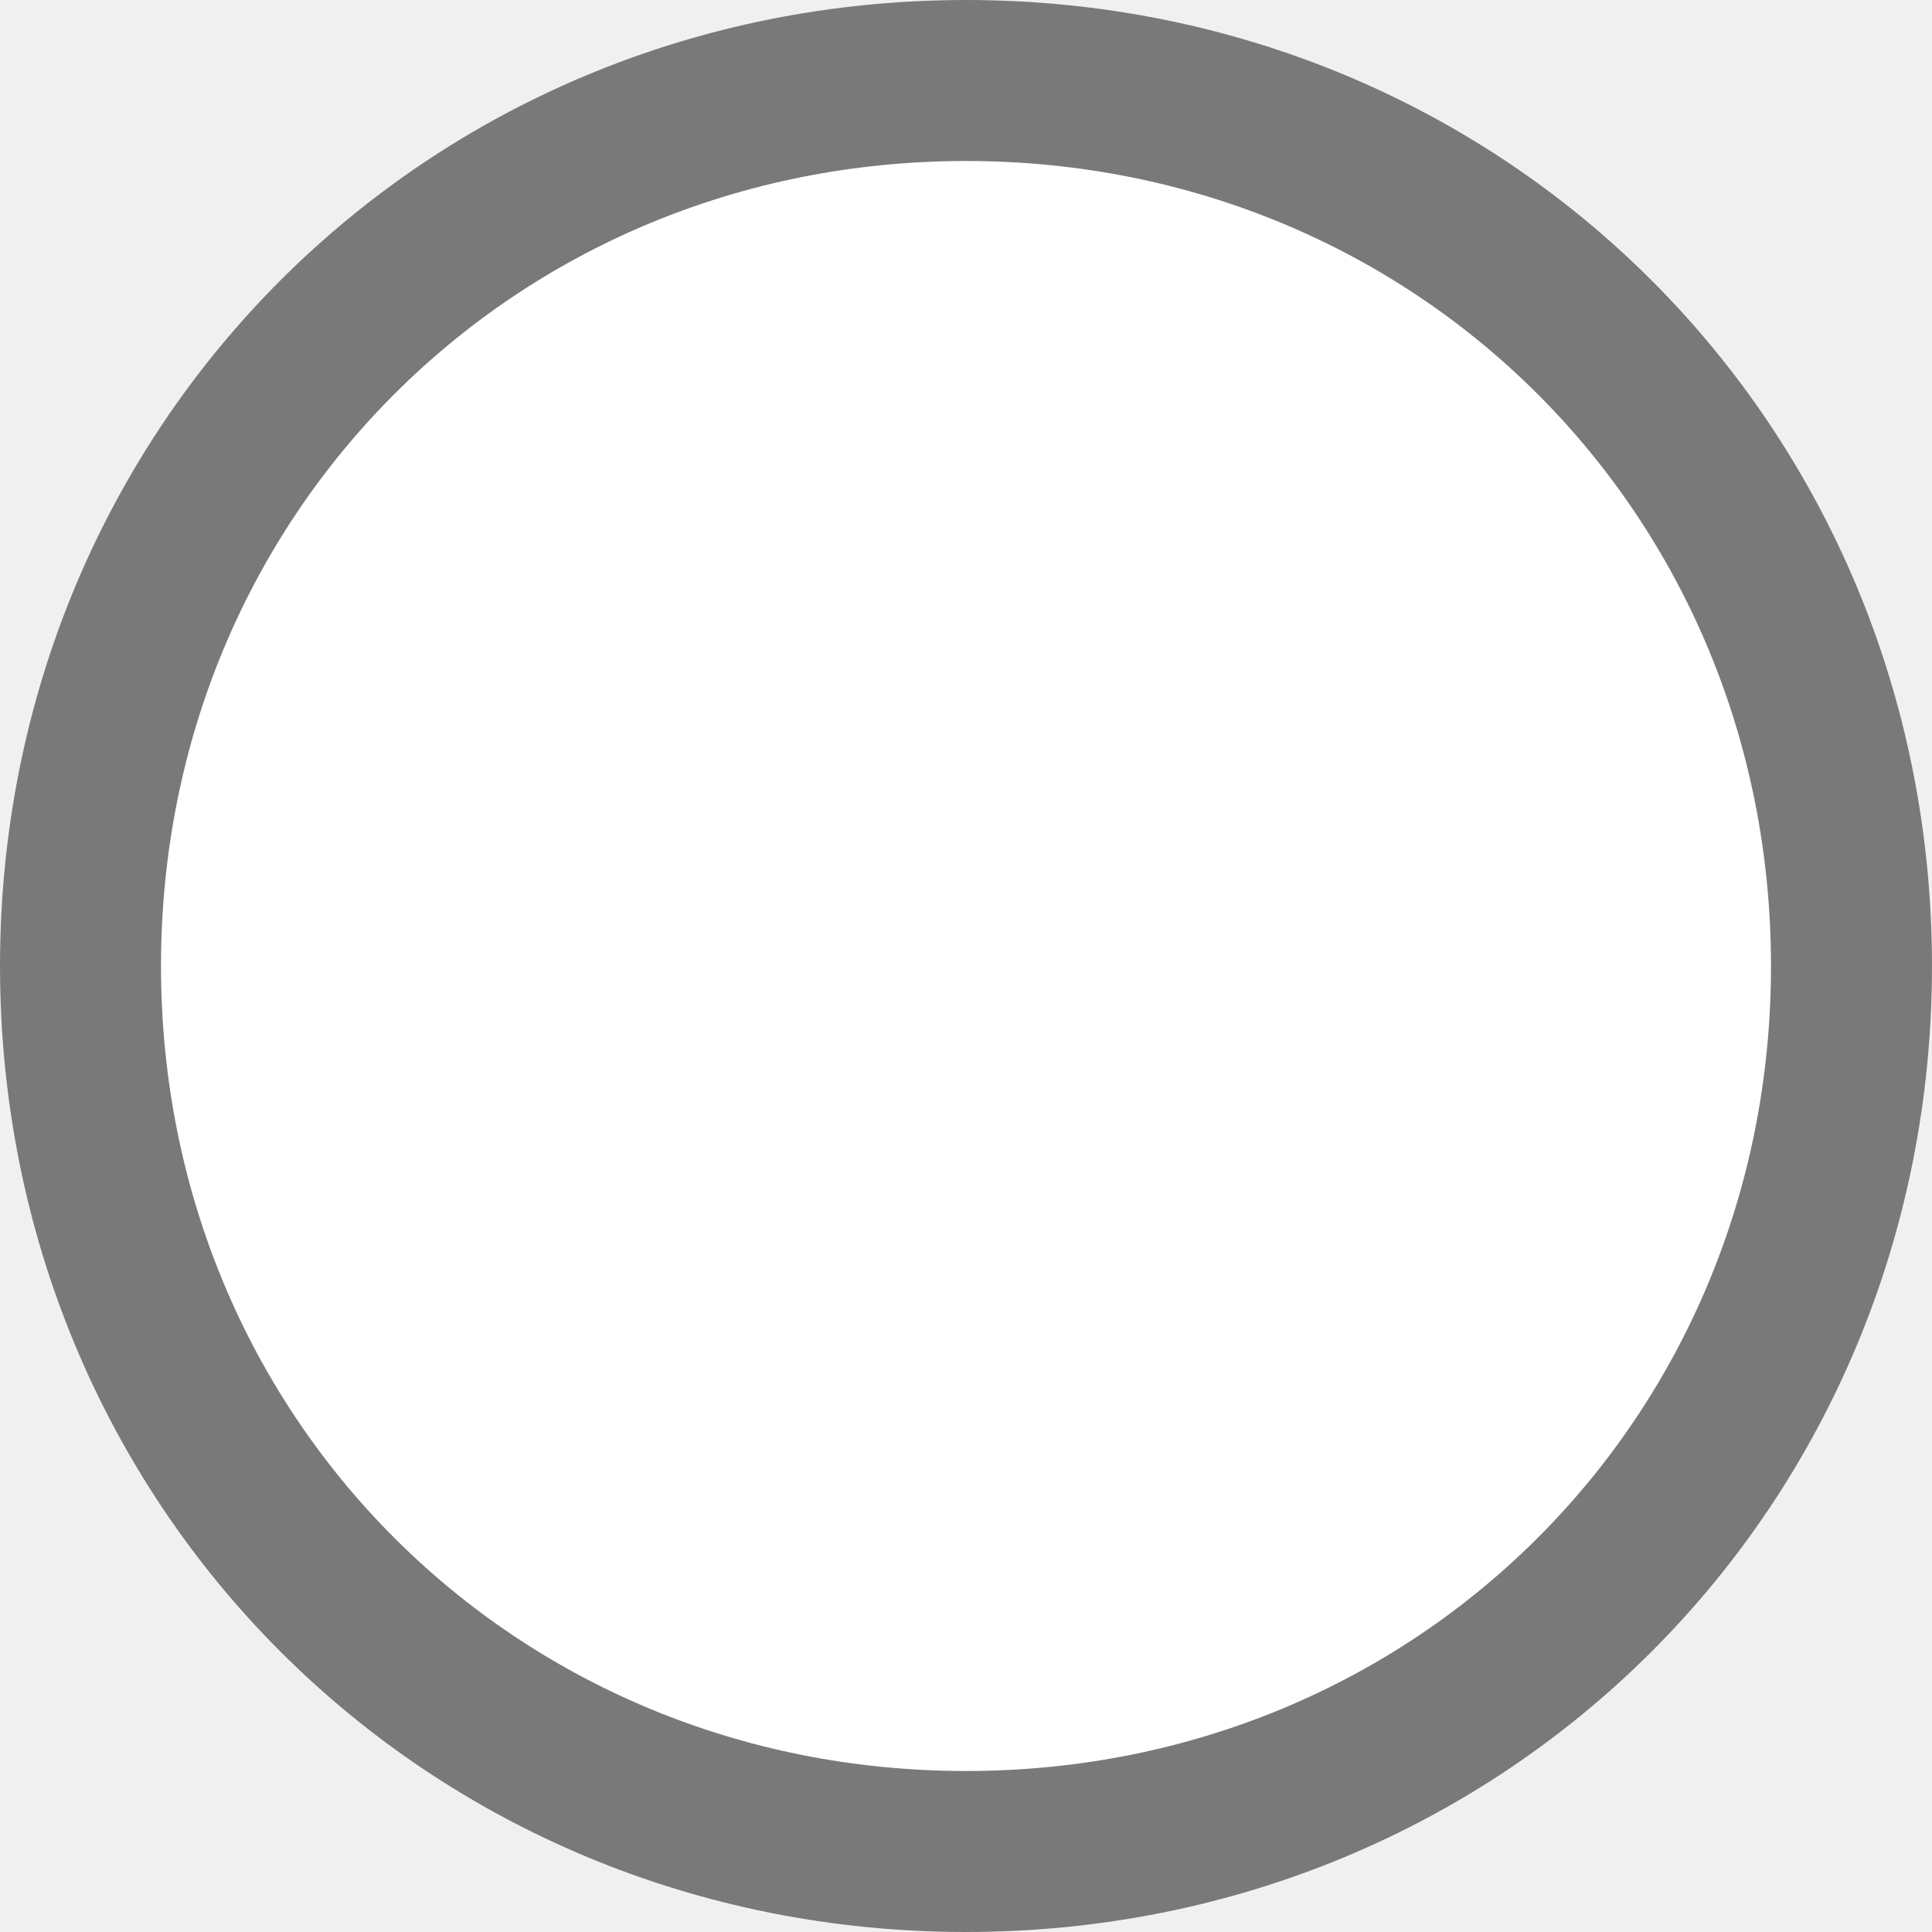
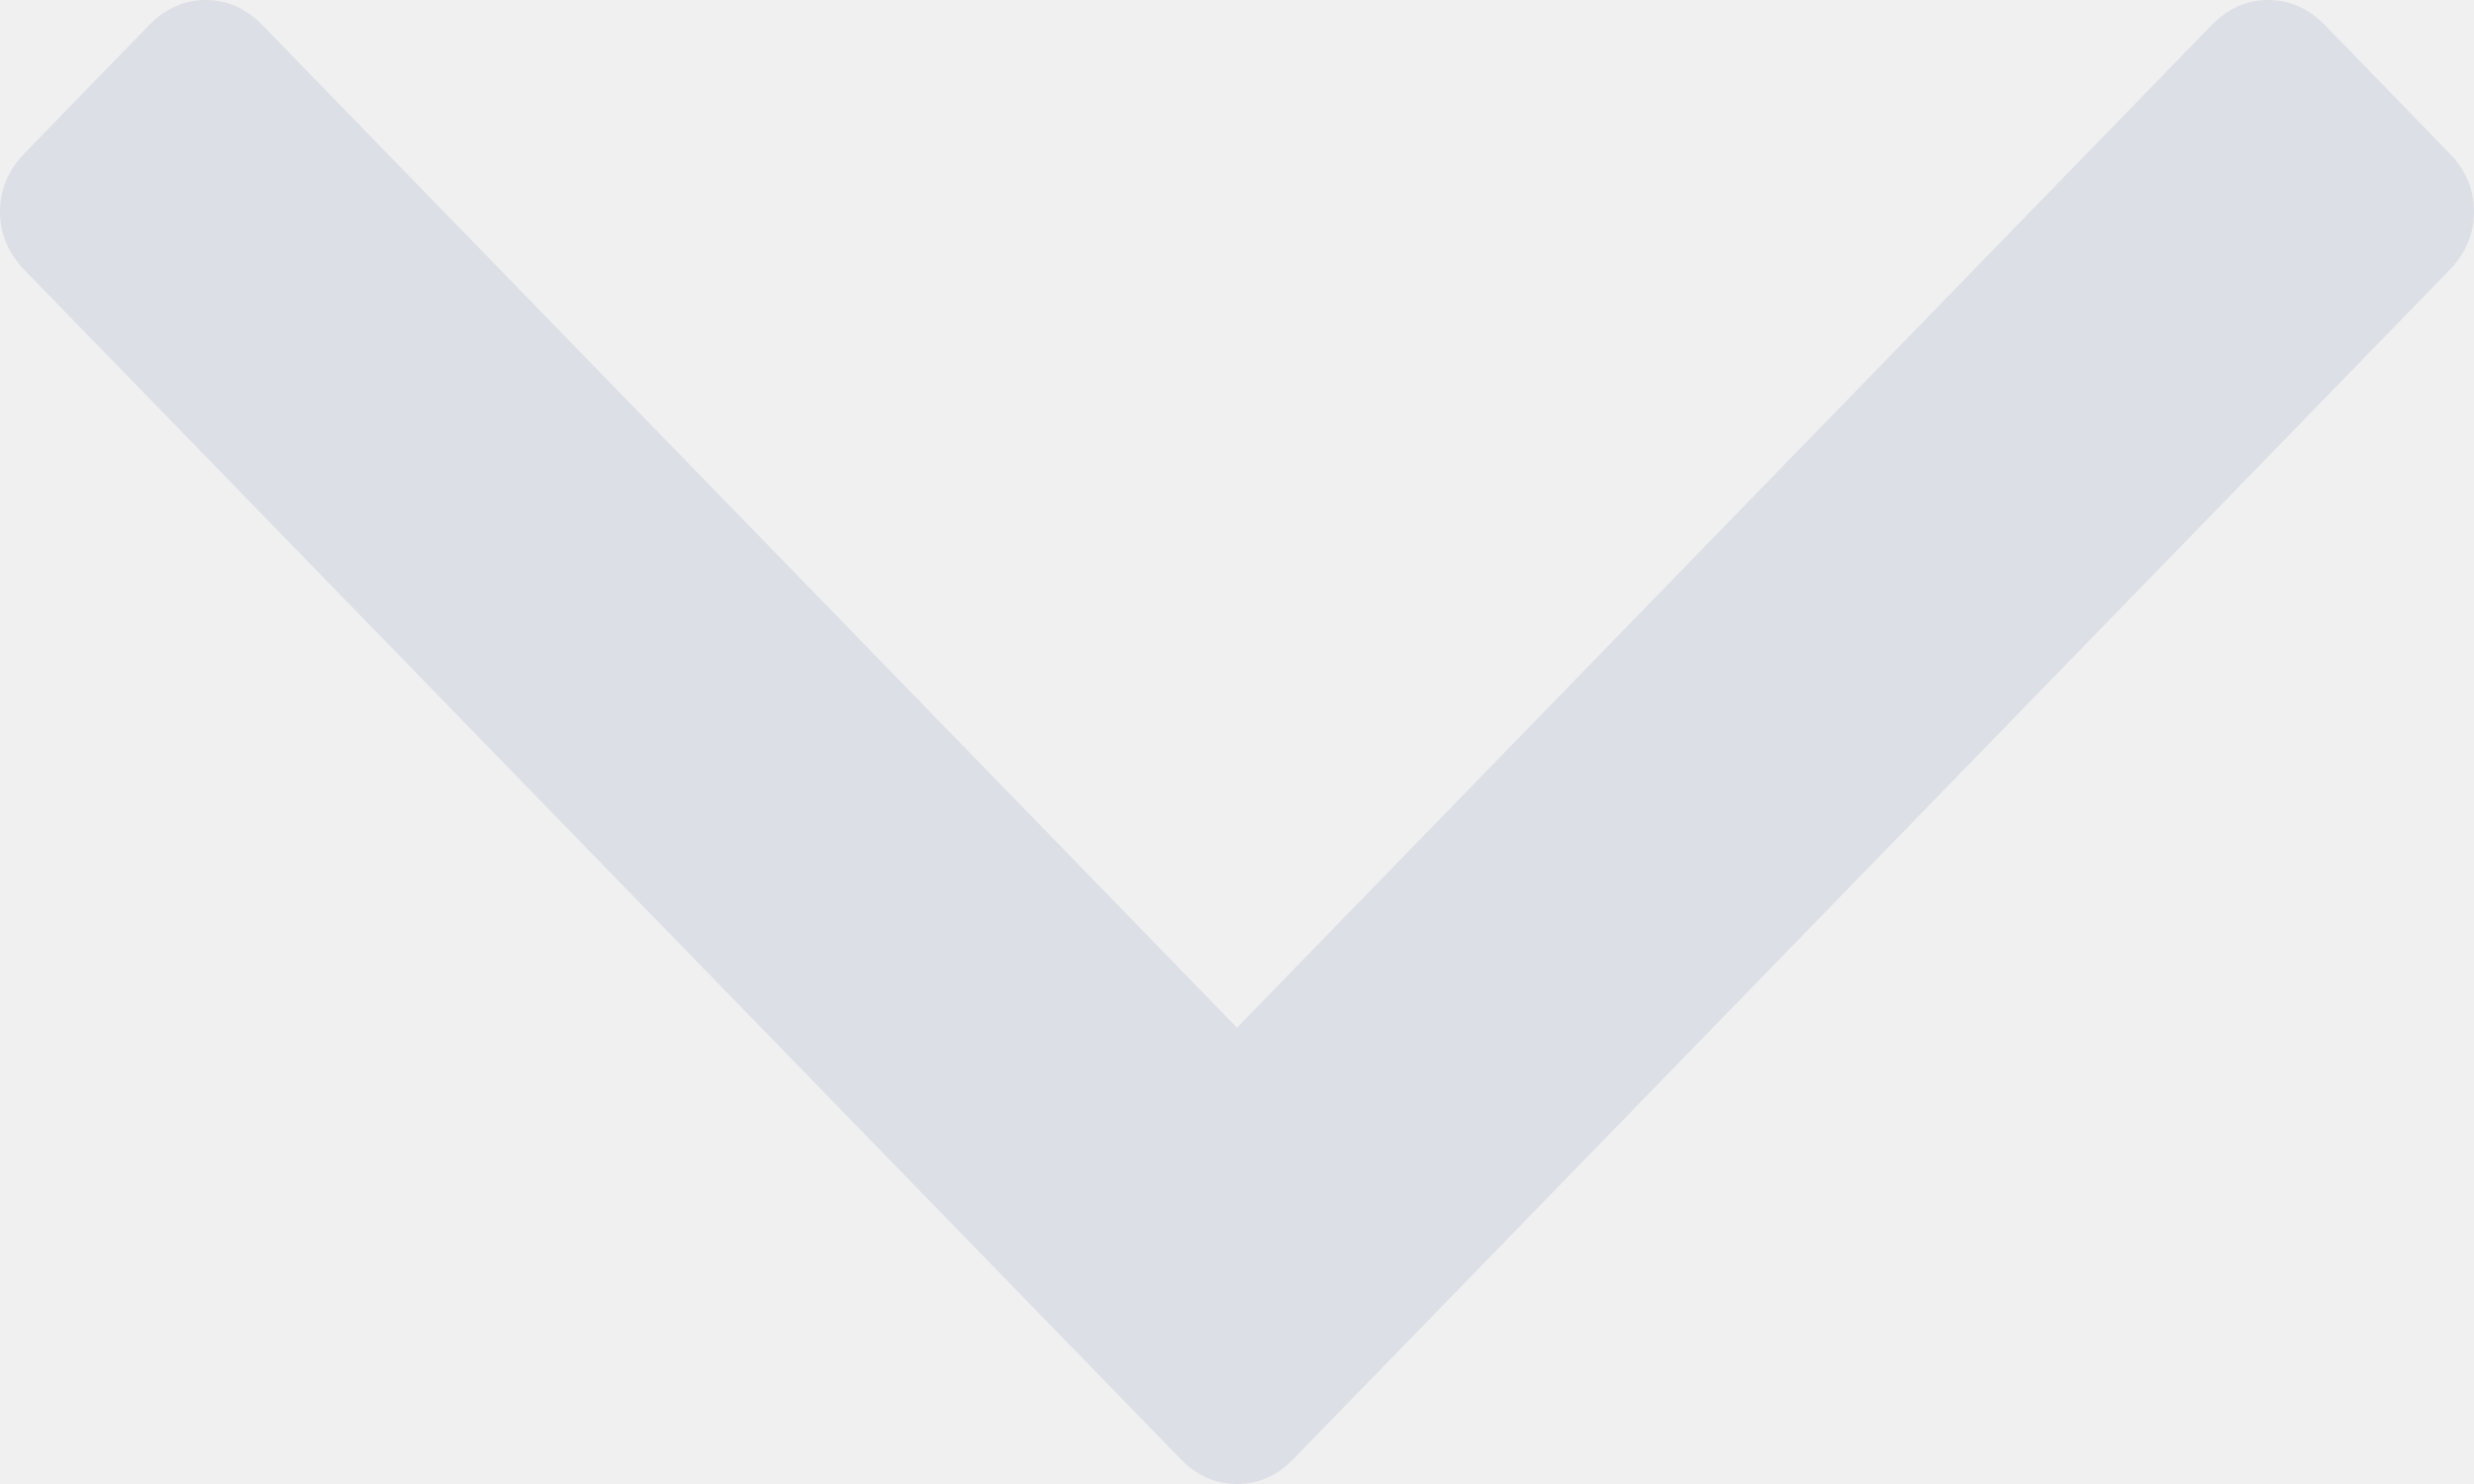
- <svg xmlns="http://www.w3.org/2000/svg" version="1.1" width="12px" height="12px" viewBox="2104 229  12 12">
-   <path d="M 2110 229  C 2113.36 229  2116 231.64  2116 235  C 2116 238.36  2113.36 241  2110 241  C 2106.64 241  2104 238.36  2104 235  C 2104 231.64  2106.64 229  2110 229  Z " fill-rule="nonzero" fill="#ffffff" stroke="none" />
-   <path d="M 2110 229.5  C 2113.08 229.5  2115.5 231.92  2115.5 235  C 2115.5 238.08  2113.08 240.5  2110 240.5  C 2106.92 240.5  2104.5 238.08  2104.5 235  C 2104.5 231.92  2106.92 229.5  2110 229.5  Z " stroke-width="1" stroke="#797979" fill="none" />
+ <svg xmlns="http://www.w3.org/2000/svg" version="1.1" width="10px" height="6px">
+   <g transform="matrix(1 0 0 1 -131 -12 )">
+     <path d="M 9.9 0.619  C 9.967 0.687  10 0.766  10 0.856  C 10 0.945  9.967 1.024  9.9 1.093  L 5.23 5.897  C 5.164 5.966  5.087 6  5 6  C 4.913 6  4.836 5.966  4.77 5.897  L 0.1 1.093  C 0.033 1.024  0 0.945  0 0.856  C 0 0.766  0.033 0.687  0.1 0.619  L 0.601 0.103  C 0.668 0.034  0.745 0  0.832 0  C 0.919 0  0.995 0.034  1.062 0.103  L 5 4.155  L 8.938 0.103  C 9.005 0.034  9.081 0  9.168 0  C 9.255 0  9.332 0.034  9.399 0.103  L 9.9 0.619  Z " fill-rule="nonzero" fill="#dcdfe6" stroke="none" transform="matrix(1 0 0 1 131 12 )" />
+   </g>
</svg>
